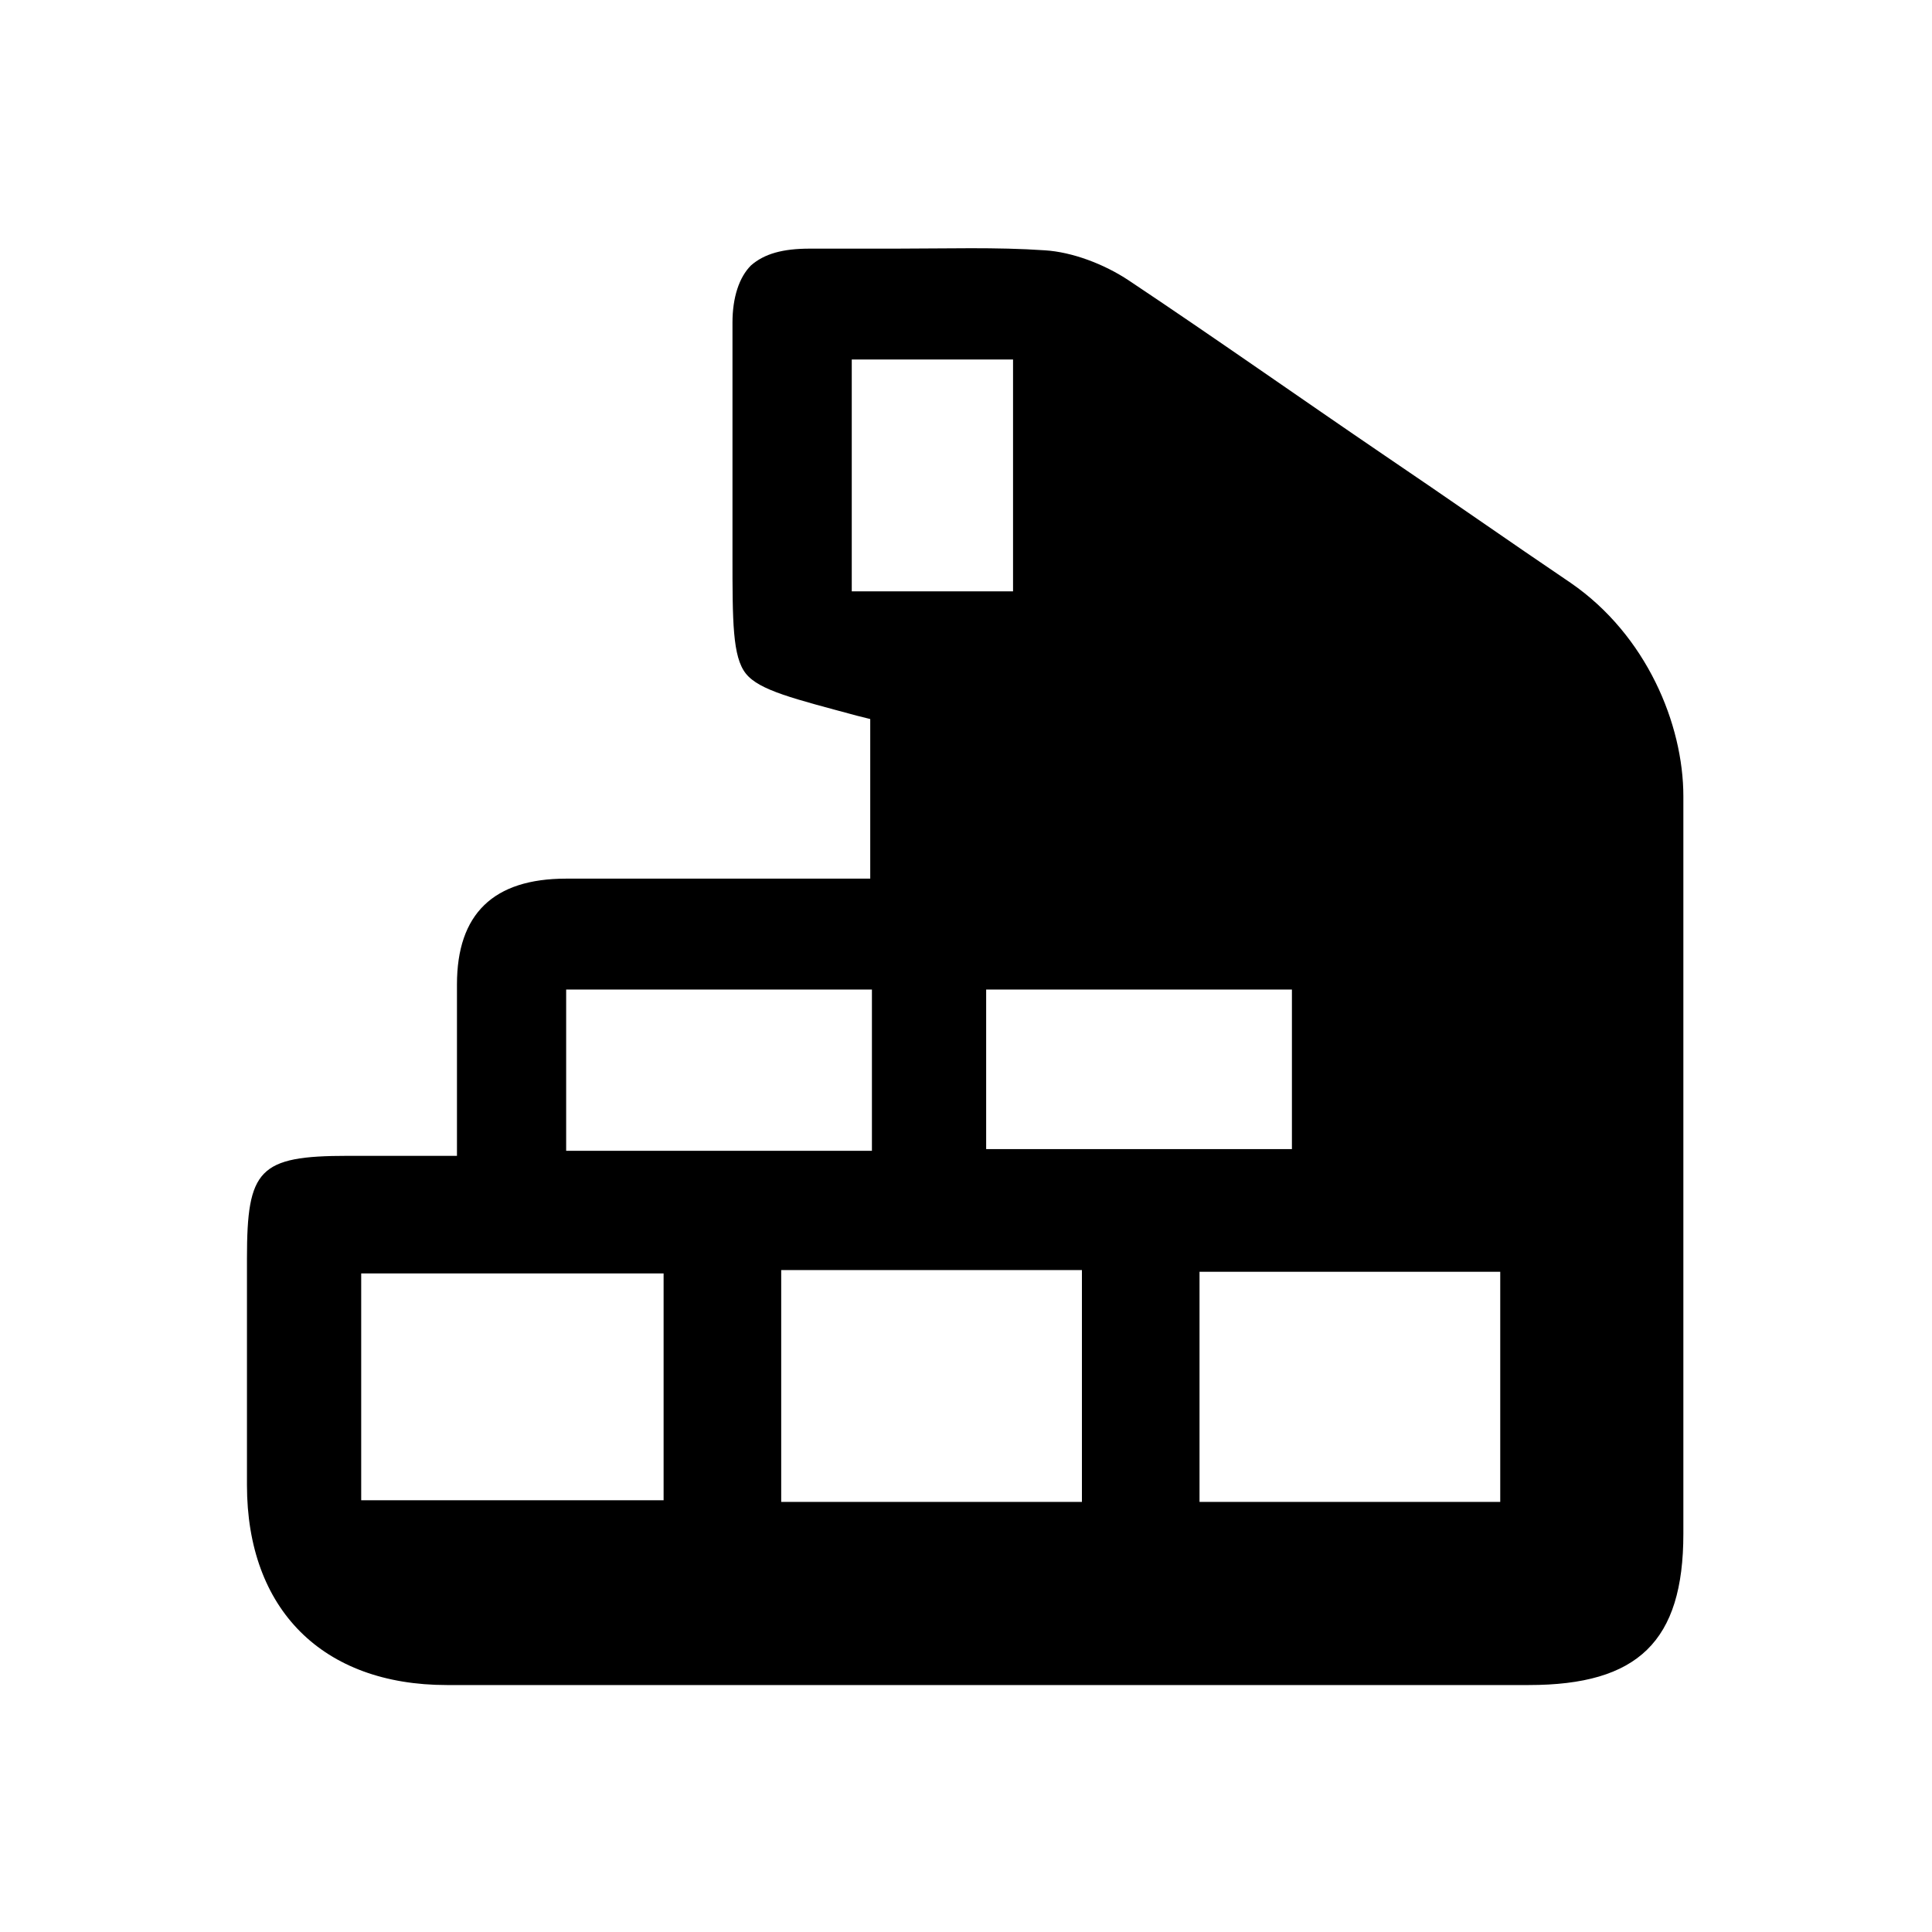
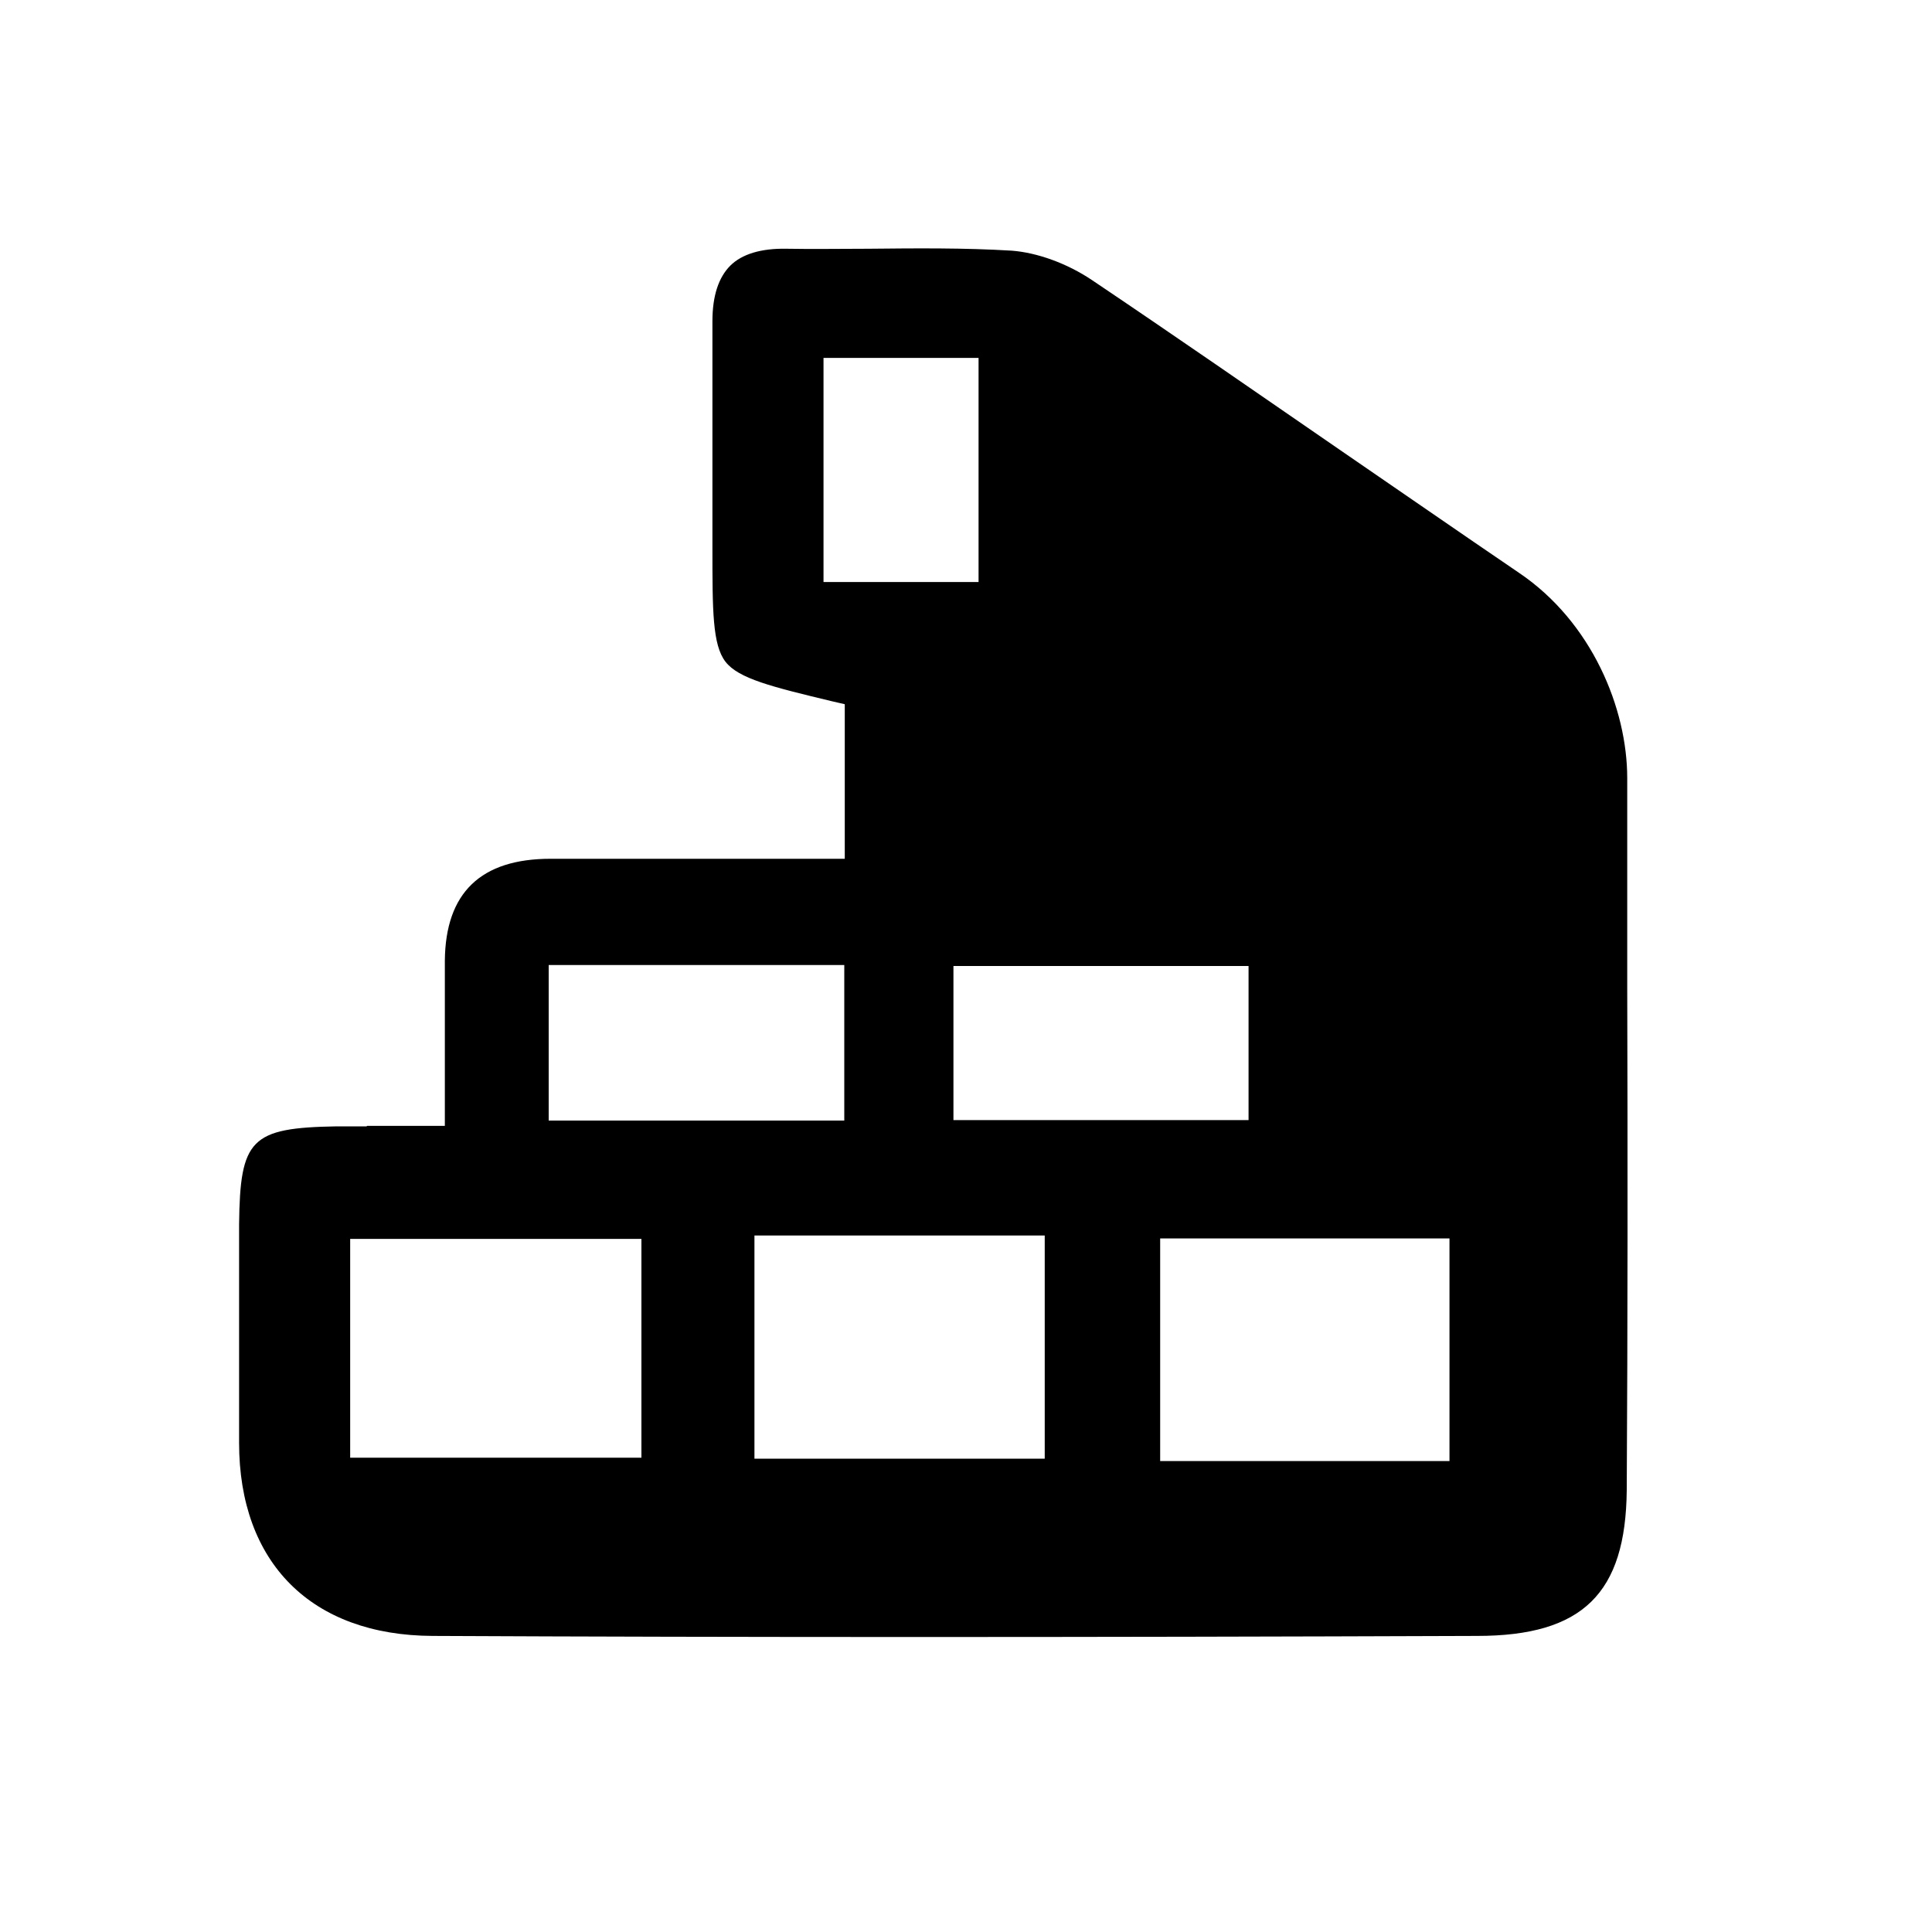
- <svg xmlns="http://www.w3.org/2000/svg" id="a" viewBox="0 0 115 115">
-   <path d="M22.5,68.8c-.6,0-1.2,0-1.8,0-5.3,0-6,.8-6,6.1,0,3.3,0,6.5,0,9.8v3.7c0,7.4,4.5,11.9,11.9,11.9,19,0,39.4,0,64.4,0,6.5,0,9.2-2.6,9.2-9,0-10.3,0-20.8,0-31,0-4.3,0-8.6,0-12.9s-2.2-9.6-6.7-12.7c-3.7-2.5-7.4-5.1-11.1-7.6-5-3.4-10.1-7-15.2-10.4-1.5-1-3.4-1.7-5-1.8-2.9-.2-5.9-.1-8.9-.1-1.7,0-3.4,0-5.1,0-1.6,0-2.7.3-3.5,1-.7.7-1.1,1.9-1.1,3.4,0,3.7,0,7.4,0,11v2.9c0,3.9,0,6,.8,7,.8,1,2.9,1.5,6.6,2.5l.8.2v9.5s-6.3,0-6.3,0c-4,0-7.9,0-11.8,0q-6.5,0-6.5,6.3c0,1.9,0,3.8,0,5.9v4.3s-3.2,0-3.2,0c-.6,0-1.1,0-1.6,0ZM89.3,75.7v13.7h-17.9v-13.7h17.9ZM76.9,58.9v9.5h-18.2v-9.5h18.2ZM50.7,35.2v-13.8h9.6v13.8h-9.6ZM64.4,75.6v13.8h-17.9v-13.8h17.9ZM33.7,58.9h18.2v9.6h-18.2v-9.6ZM39.5,75.8v13.5h-18v-13.5h18Z" />
+ <svg xmlns="http://www.w3.org/2000/svg" id="a" viewBox="0 0 400 400">
+   <path d="M75.9,233.2c-2.1,0-4.2,0-6.2,0-17.8.3-20,2.6-20.2,20.3,0,10.9,0,21.8,0,32.7v12.5c0,24.9,15,39.9,40.1,40,63.6.3,132.3.3,216.2,0,21.9,0,30.8-8.8,31-30.2.2-34.7.2-69.9.1-104,0-14.5,0-29,0-43.4s-7.3-32.3-22.4-42.5c-12.5-8.5-24.9-17.1-37.3-25.6-16.7-11.5-34-23.5-51.1-35-5.2-3.5-11.4-5.7-16.6-6.1-9.8-.6-19.9-.5-29.7-.4-5.7,0-11.4.1-17,0-5.2-.1-9.2,1.1-11.6,3.5-2.4,2.4-3.7,6.2-3.7,11.5,0,12.3,0,24.7,0,37v9.9c0,13,0,20.1,2.7,23.6,2.7,3.5,9.6,5.2,22.1,8.2l2.6.6v32s-21.2,0-21.2,0c-13.5,0-26.6,0-39.7,0q-21.7,0-21.9,21.1c0,6.3,0,12.6,0,19.7v14.5s-10.7,0-10.7,0c-1.9,0-3.7,0-5.4,0ZM300.1,256.4v46.1h-59.9v-46.1h59.9ZM258.5,200v31.9h-61.1v-31.9h61.1ZM170.5,120.5v-46.4h32.1v46.4h-32.1ZM216.3,255.8v46.2h-60.1v-46.2h60.1ZM113.6,199.8h61.2v32.2h-61.2v-32.2ZM132.8,256.5v45.3h-60.3v-45.3h60.3Z" />
</svg>
